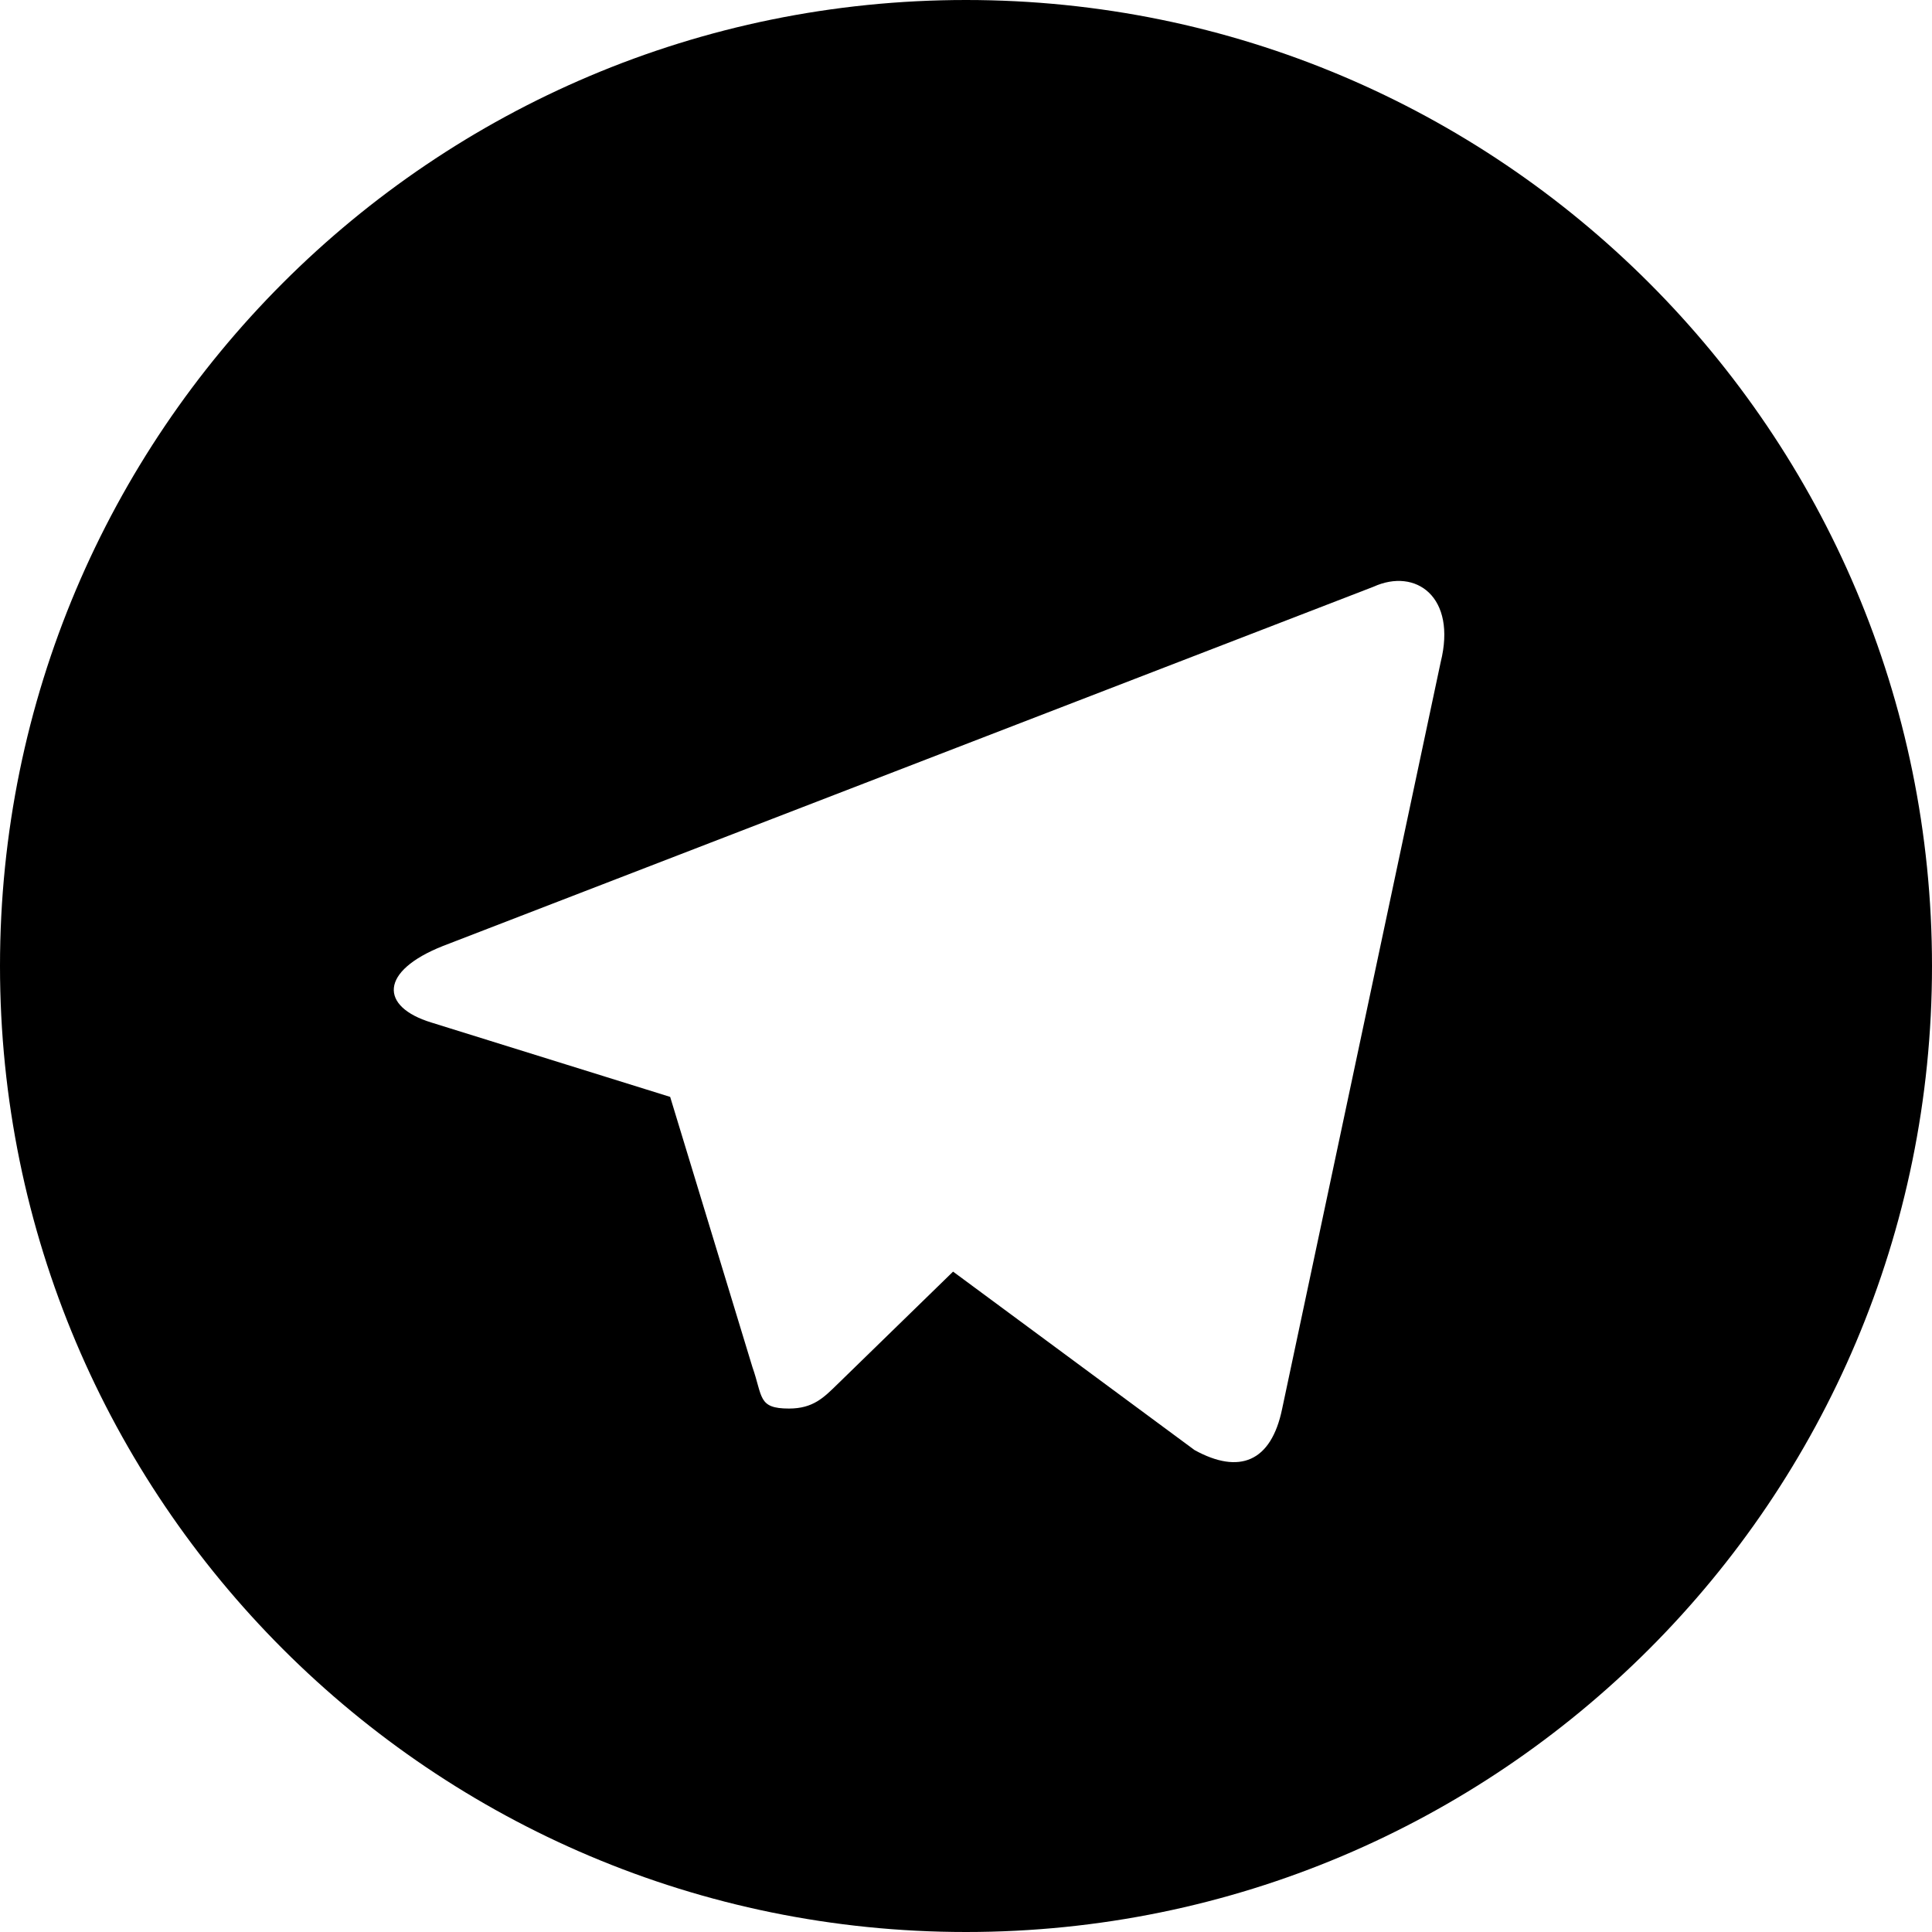
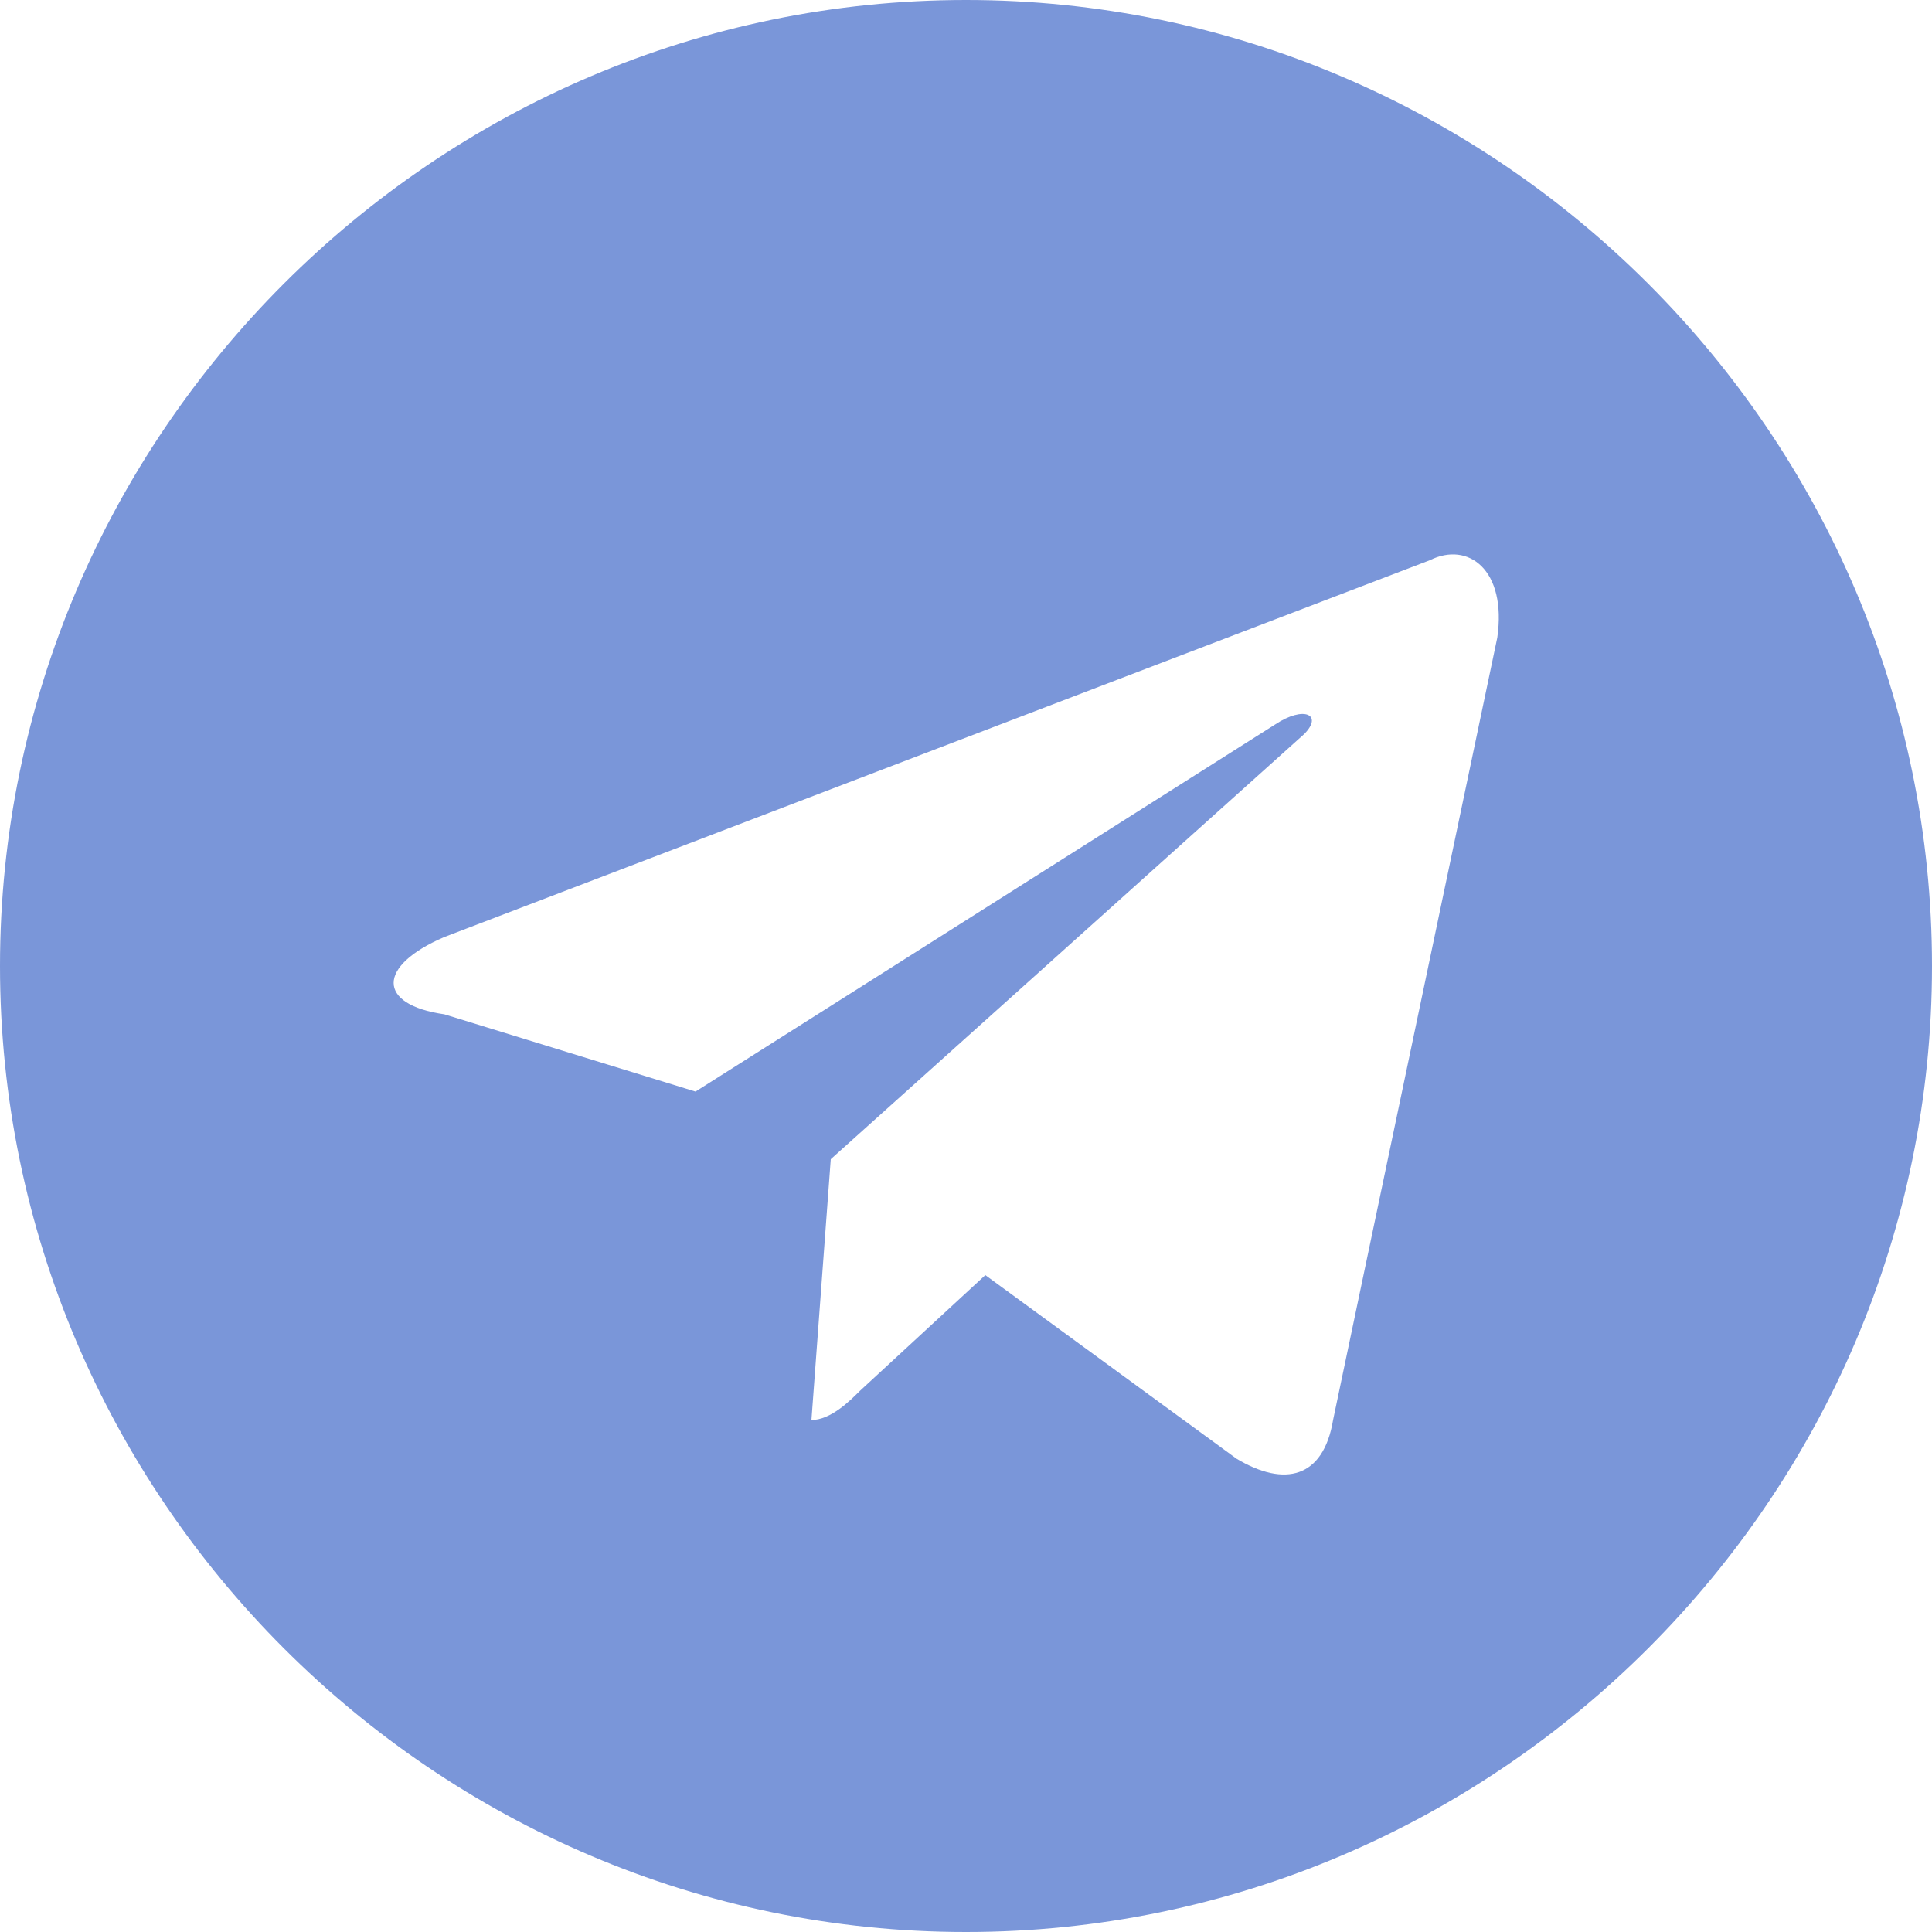
- <svg xmlns="http://www.w3.org/2000/svg" version="1.1" width="16" height="16" viewBox="0 0 16 16">
-   <path fill="#000000" d="M8 0c-4.419 0-8 3.581-8 8s3.581 8 8 8 8-3.581 8-8-3.581-8-8-8zM11.931 5.484l-1.313 6.184c-0.091 0.441-0.356 0.544-0.725 0.341l-2-1.478-0.959 0.934c-0.112 0.109-0.2 0.2-0.4 0.2-0.259 0-0.216-0.097-0.303-0.344l-0.681-2.237-1.978-0.616c-0.428-0.131-0.431-0.425 0.097-0.634l7.706-2.975c0.35-0.159 0.691 0.084 0.556 0.625z" />
+ <svg xmlns="http://www.w3.org/2000/svg" version="1.1" id="Layer_1" x="0px" y="0px" viewBox="0 0 20 20" style="enable-background:new 0 0 20 20;" xml:space="preserve">
+   <style type="text/css">
+ 	.st0{fill:#7a96d9;}
+ </style>
+   <path class="st0" d="M10,0C4.5,0,0,4.5,0,10s4.5,10,10,10s10-4.5,10-10S15.5,0,10,0z M15.5,6.6l-1.7,8.1c-0.1,0.6-0.5,0.7-1,0.4  l-2.6-1.9l-1.3,1.2c-0.1,0.1-0.3,0.3-0.5,0.3L8.6,12l4.9-4.4c0.2-0.2,0-0.3-0.3-0.1l-6,3.8l-2.6-0.8c-0.7-0.1-0.7-0.5,0-0.8  l10.2-3.9C15.2,5.6,15.6,5.9,15.5,6.6z" />
</svg>
